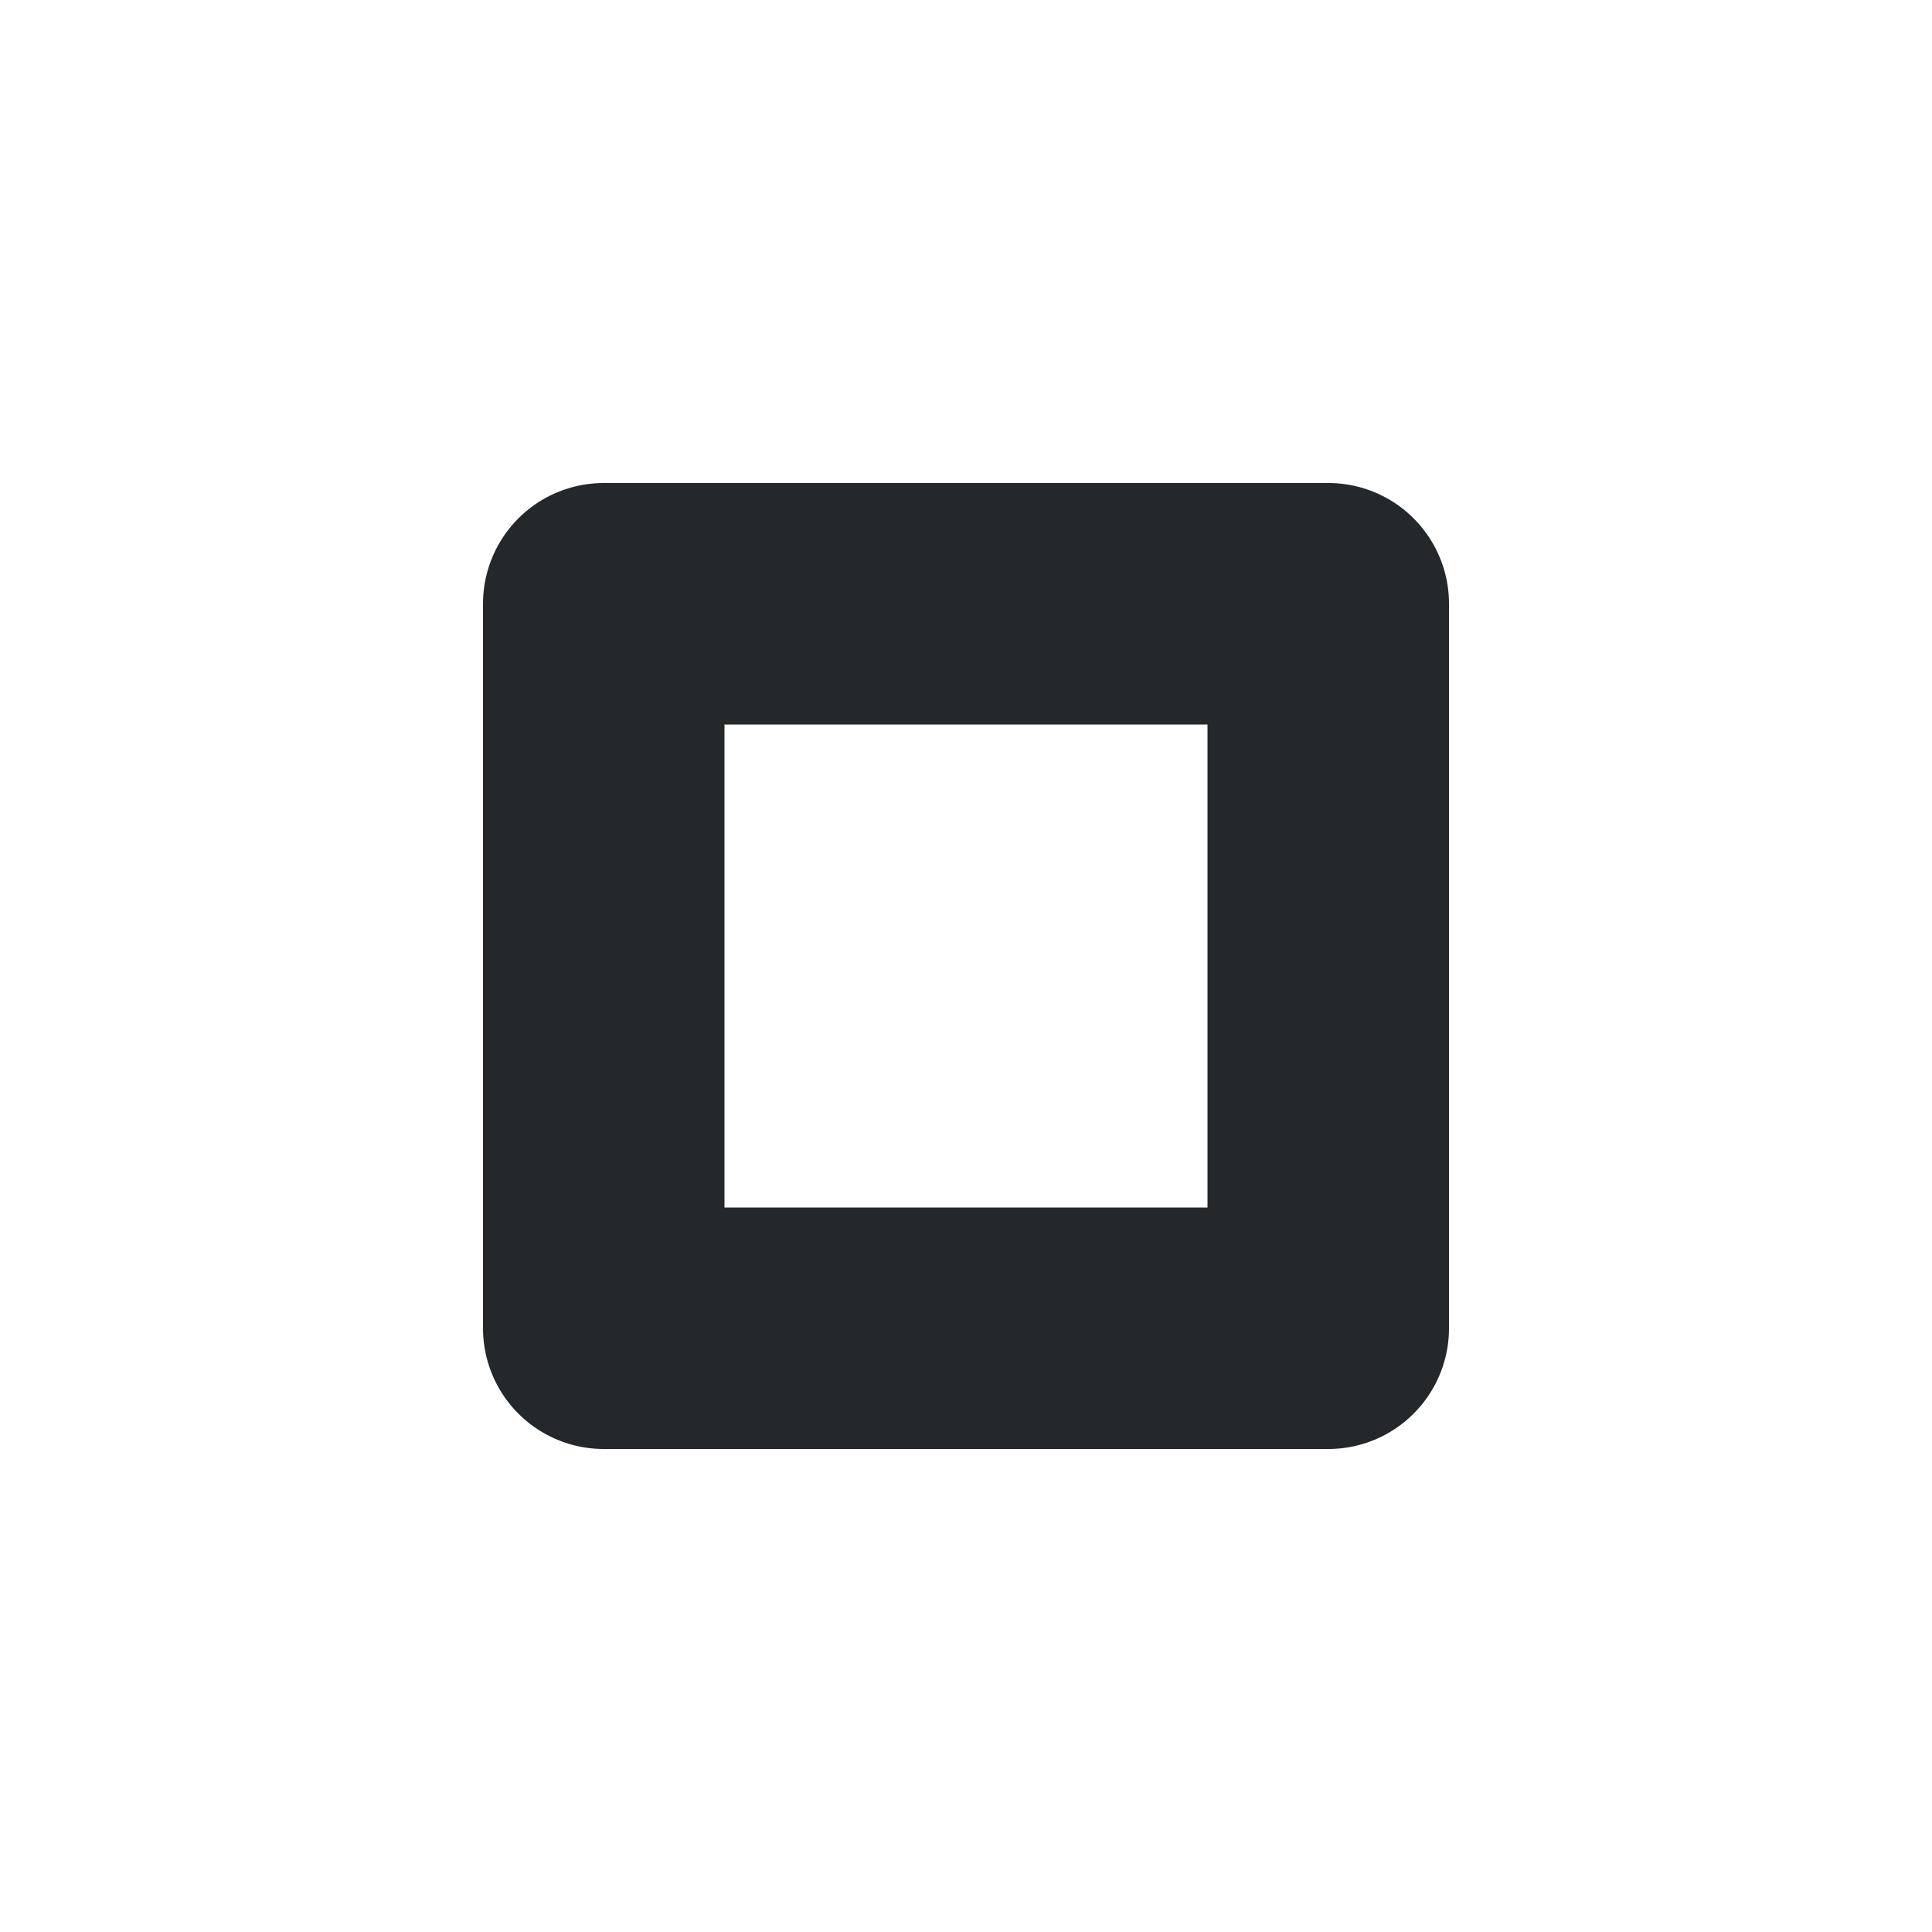
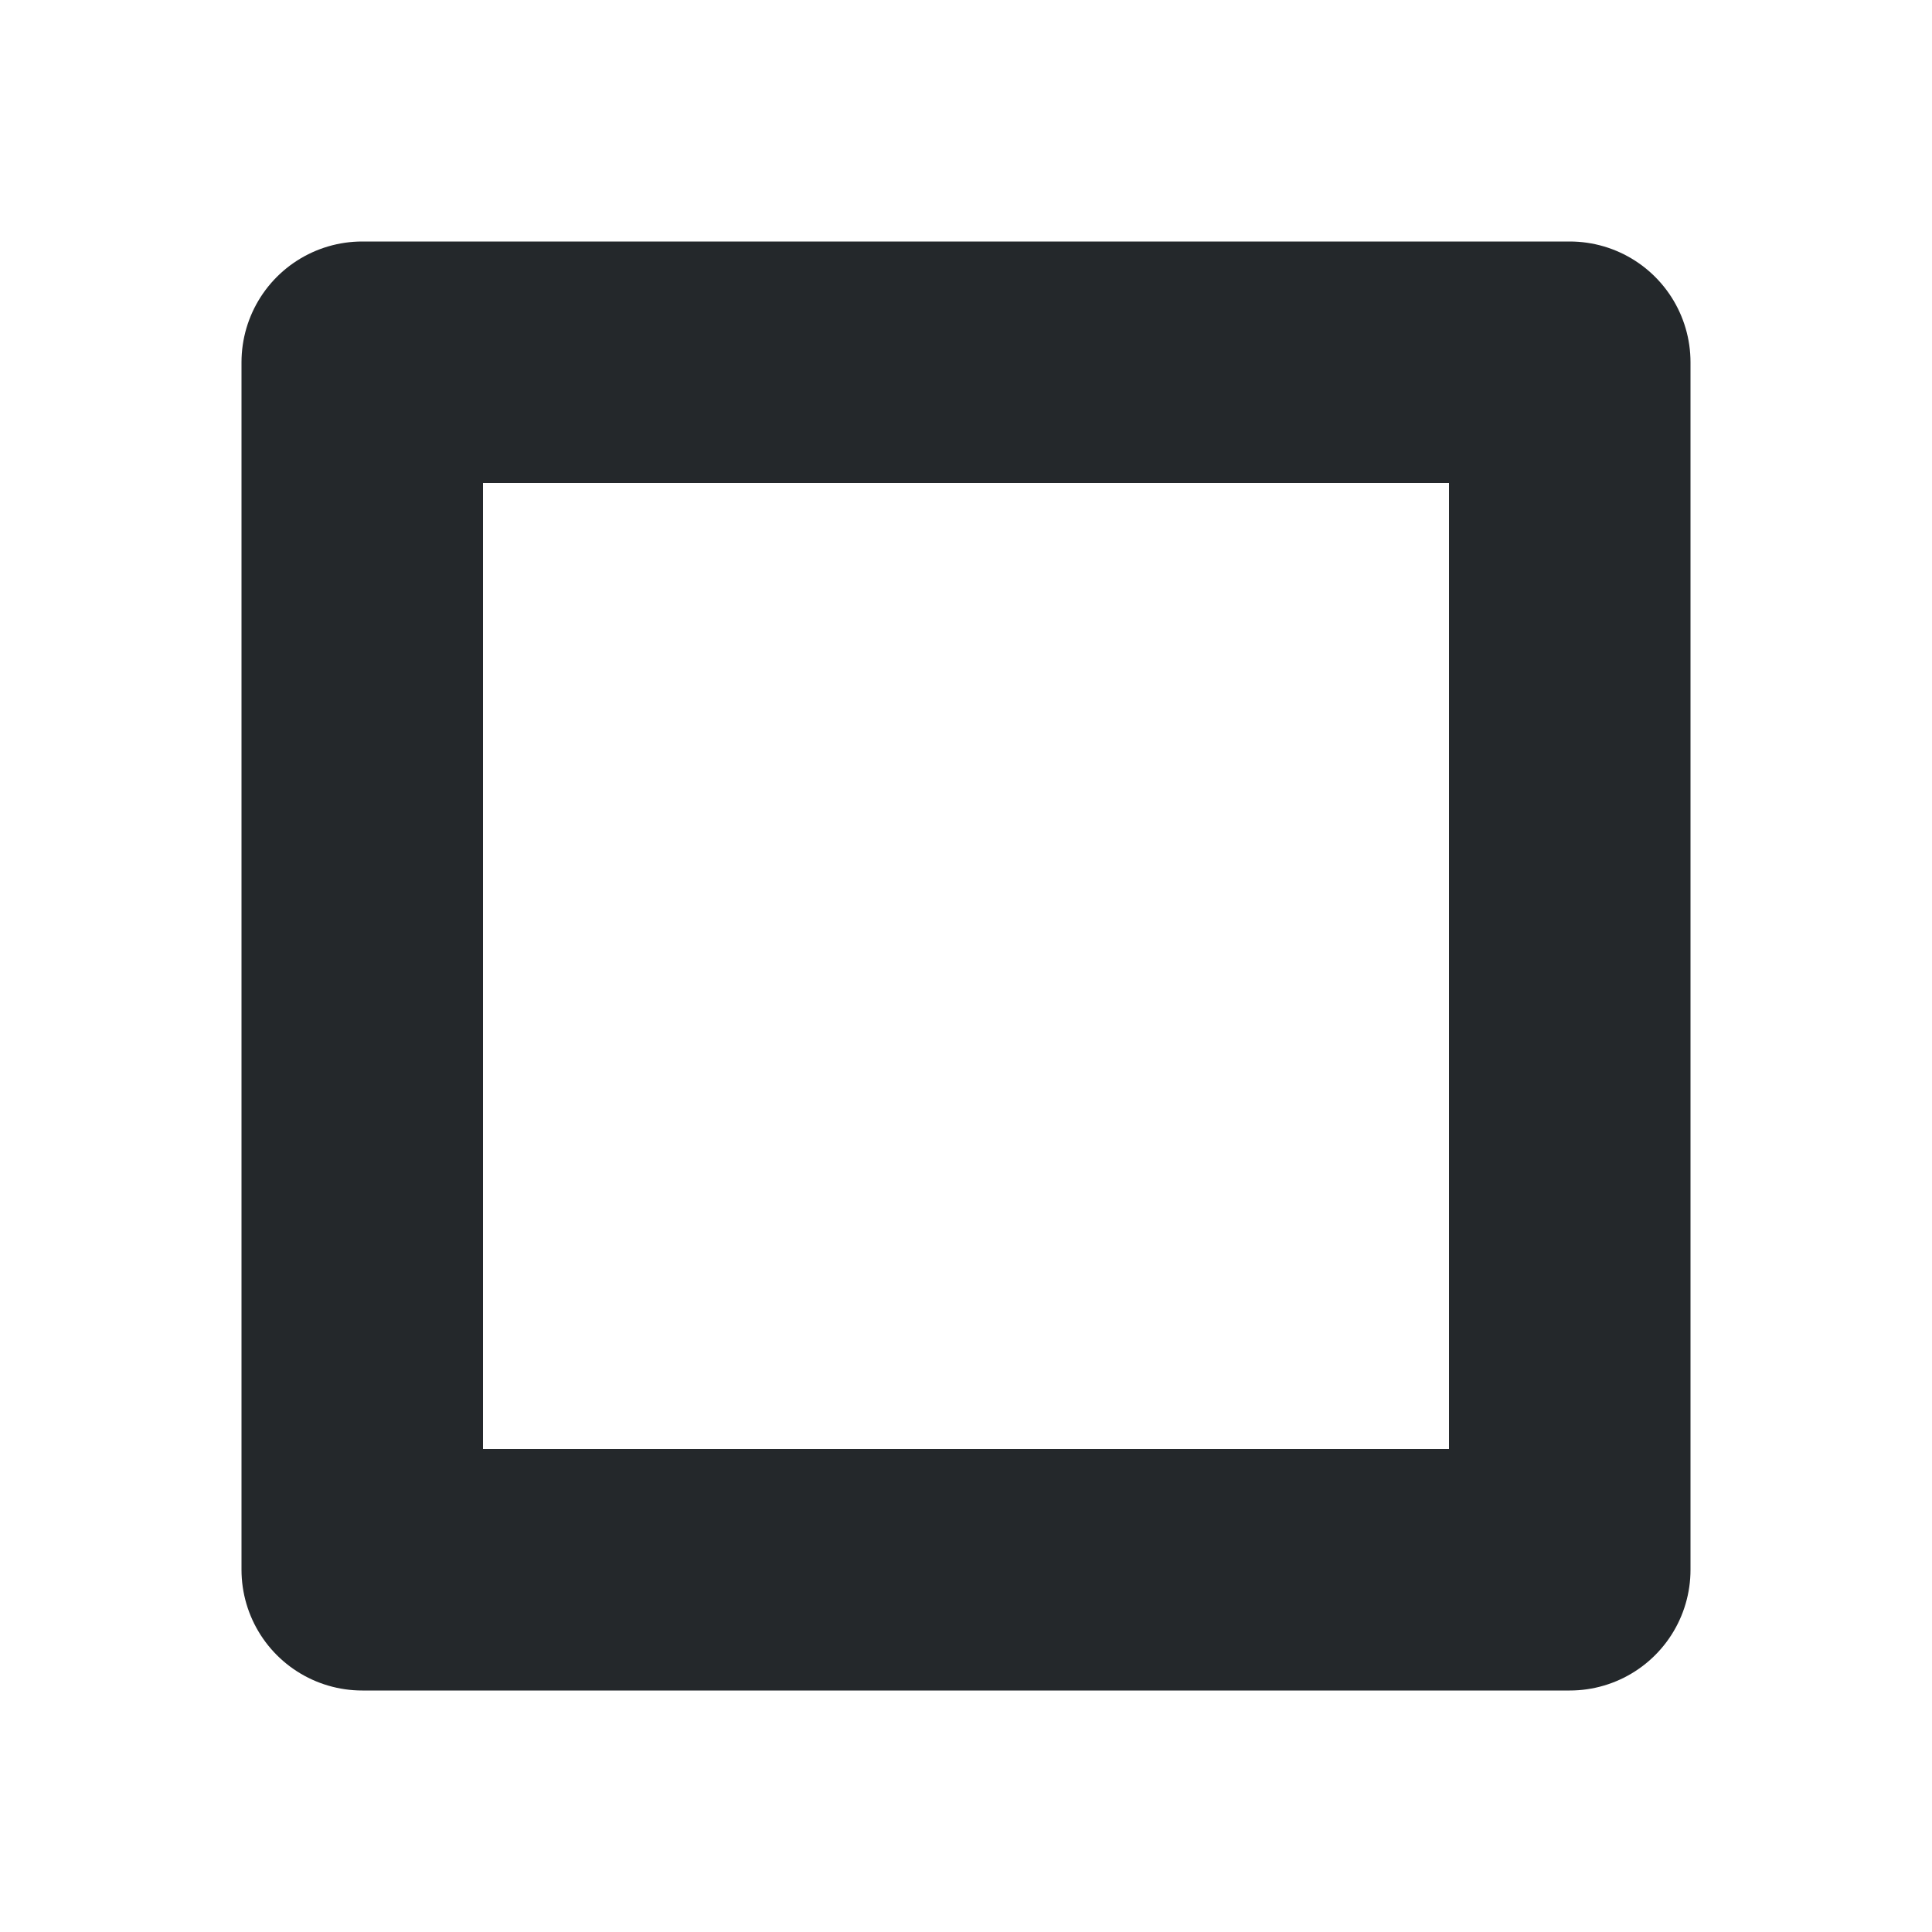
<svg xmlns="http://www.w3.org/2000/svg" width="16" height="16" viewBox="0 0 16 16" fill="none">
-   <rect x="5" y="5" width="6" height="6" stroke="#24282B" stroke-width="2" stroke-linecap="round" stroke-linejoin="round" />
+   <rect x="3" y="3" width="10" height="10" stroke="#24282B" stroke-width="2" stroke-linecap="round" stroke-linejoin="round" />
</svg>
